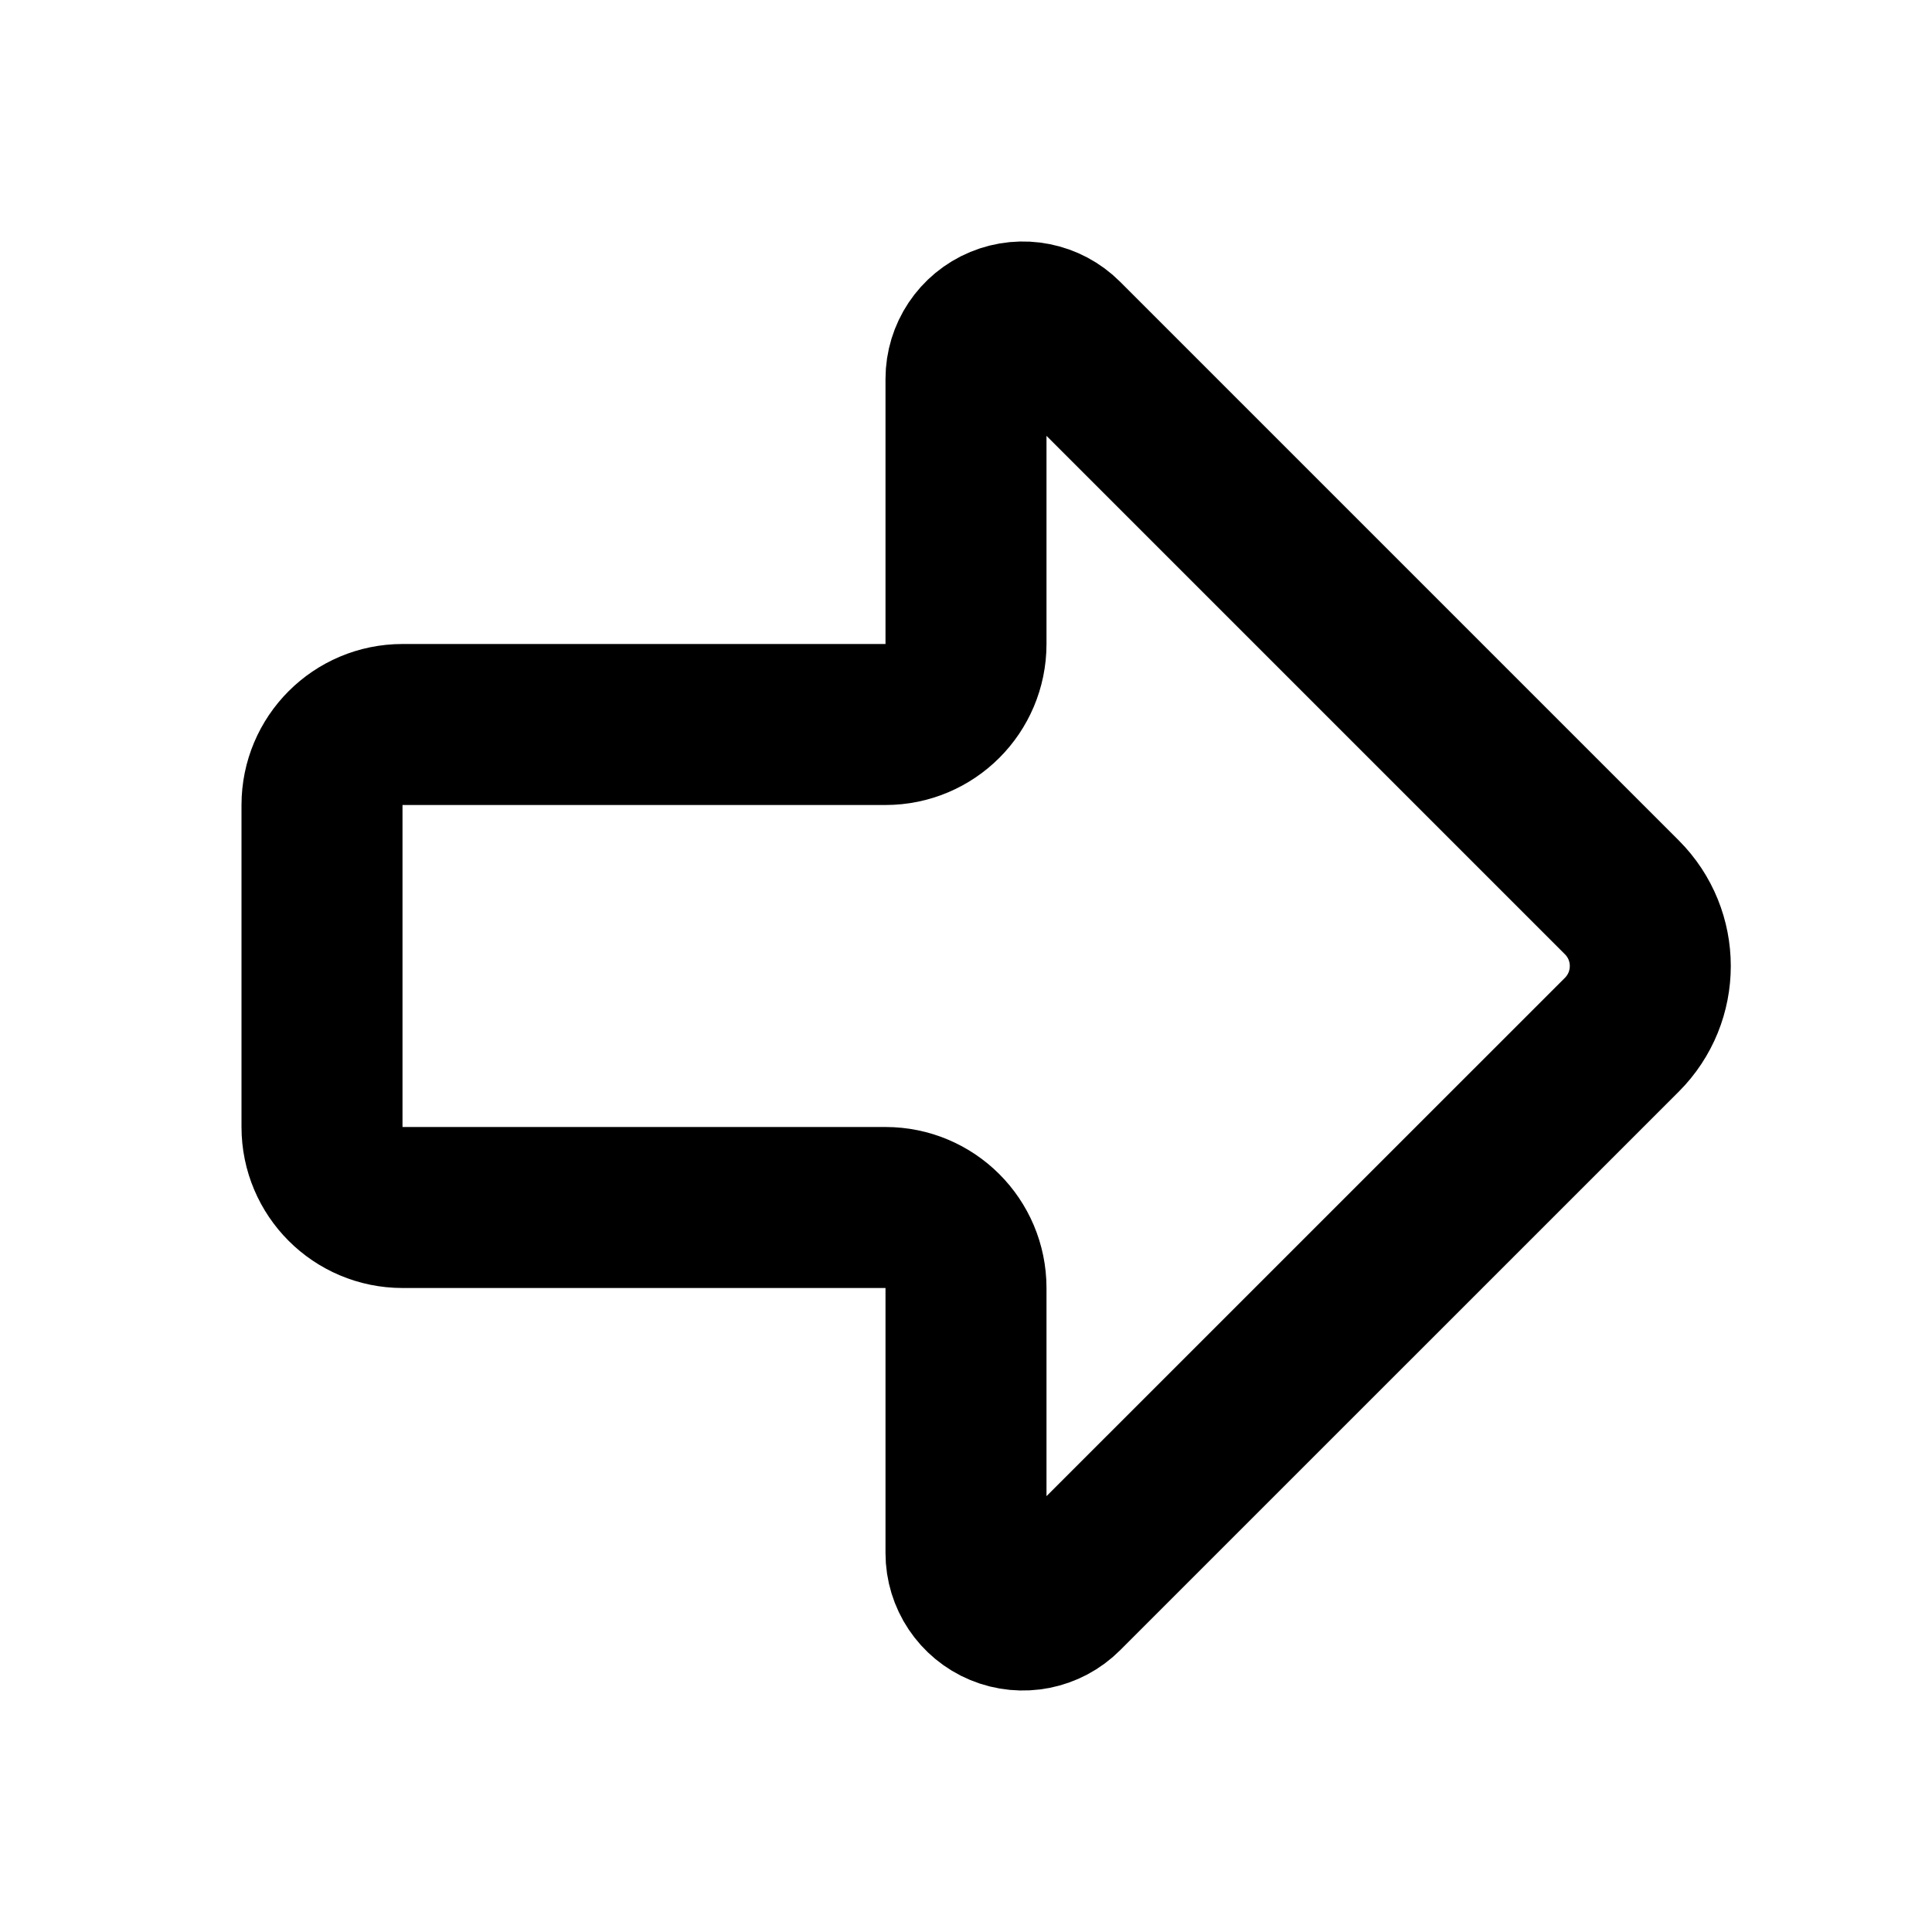
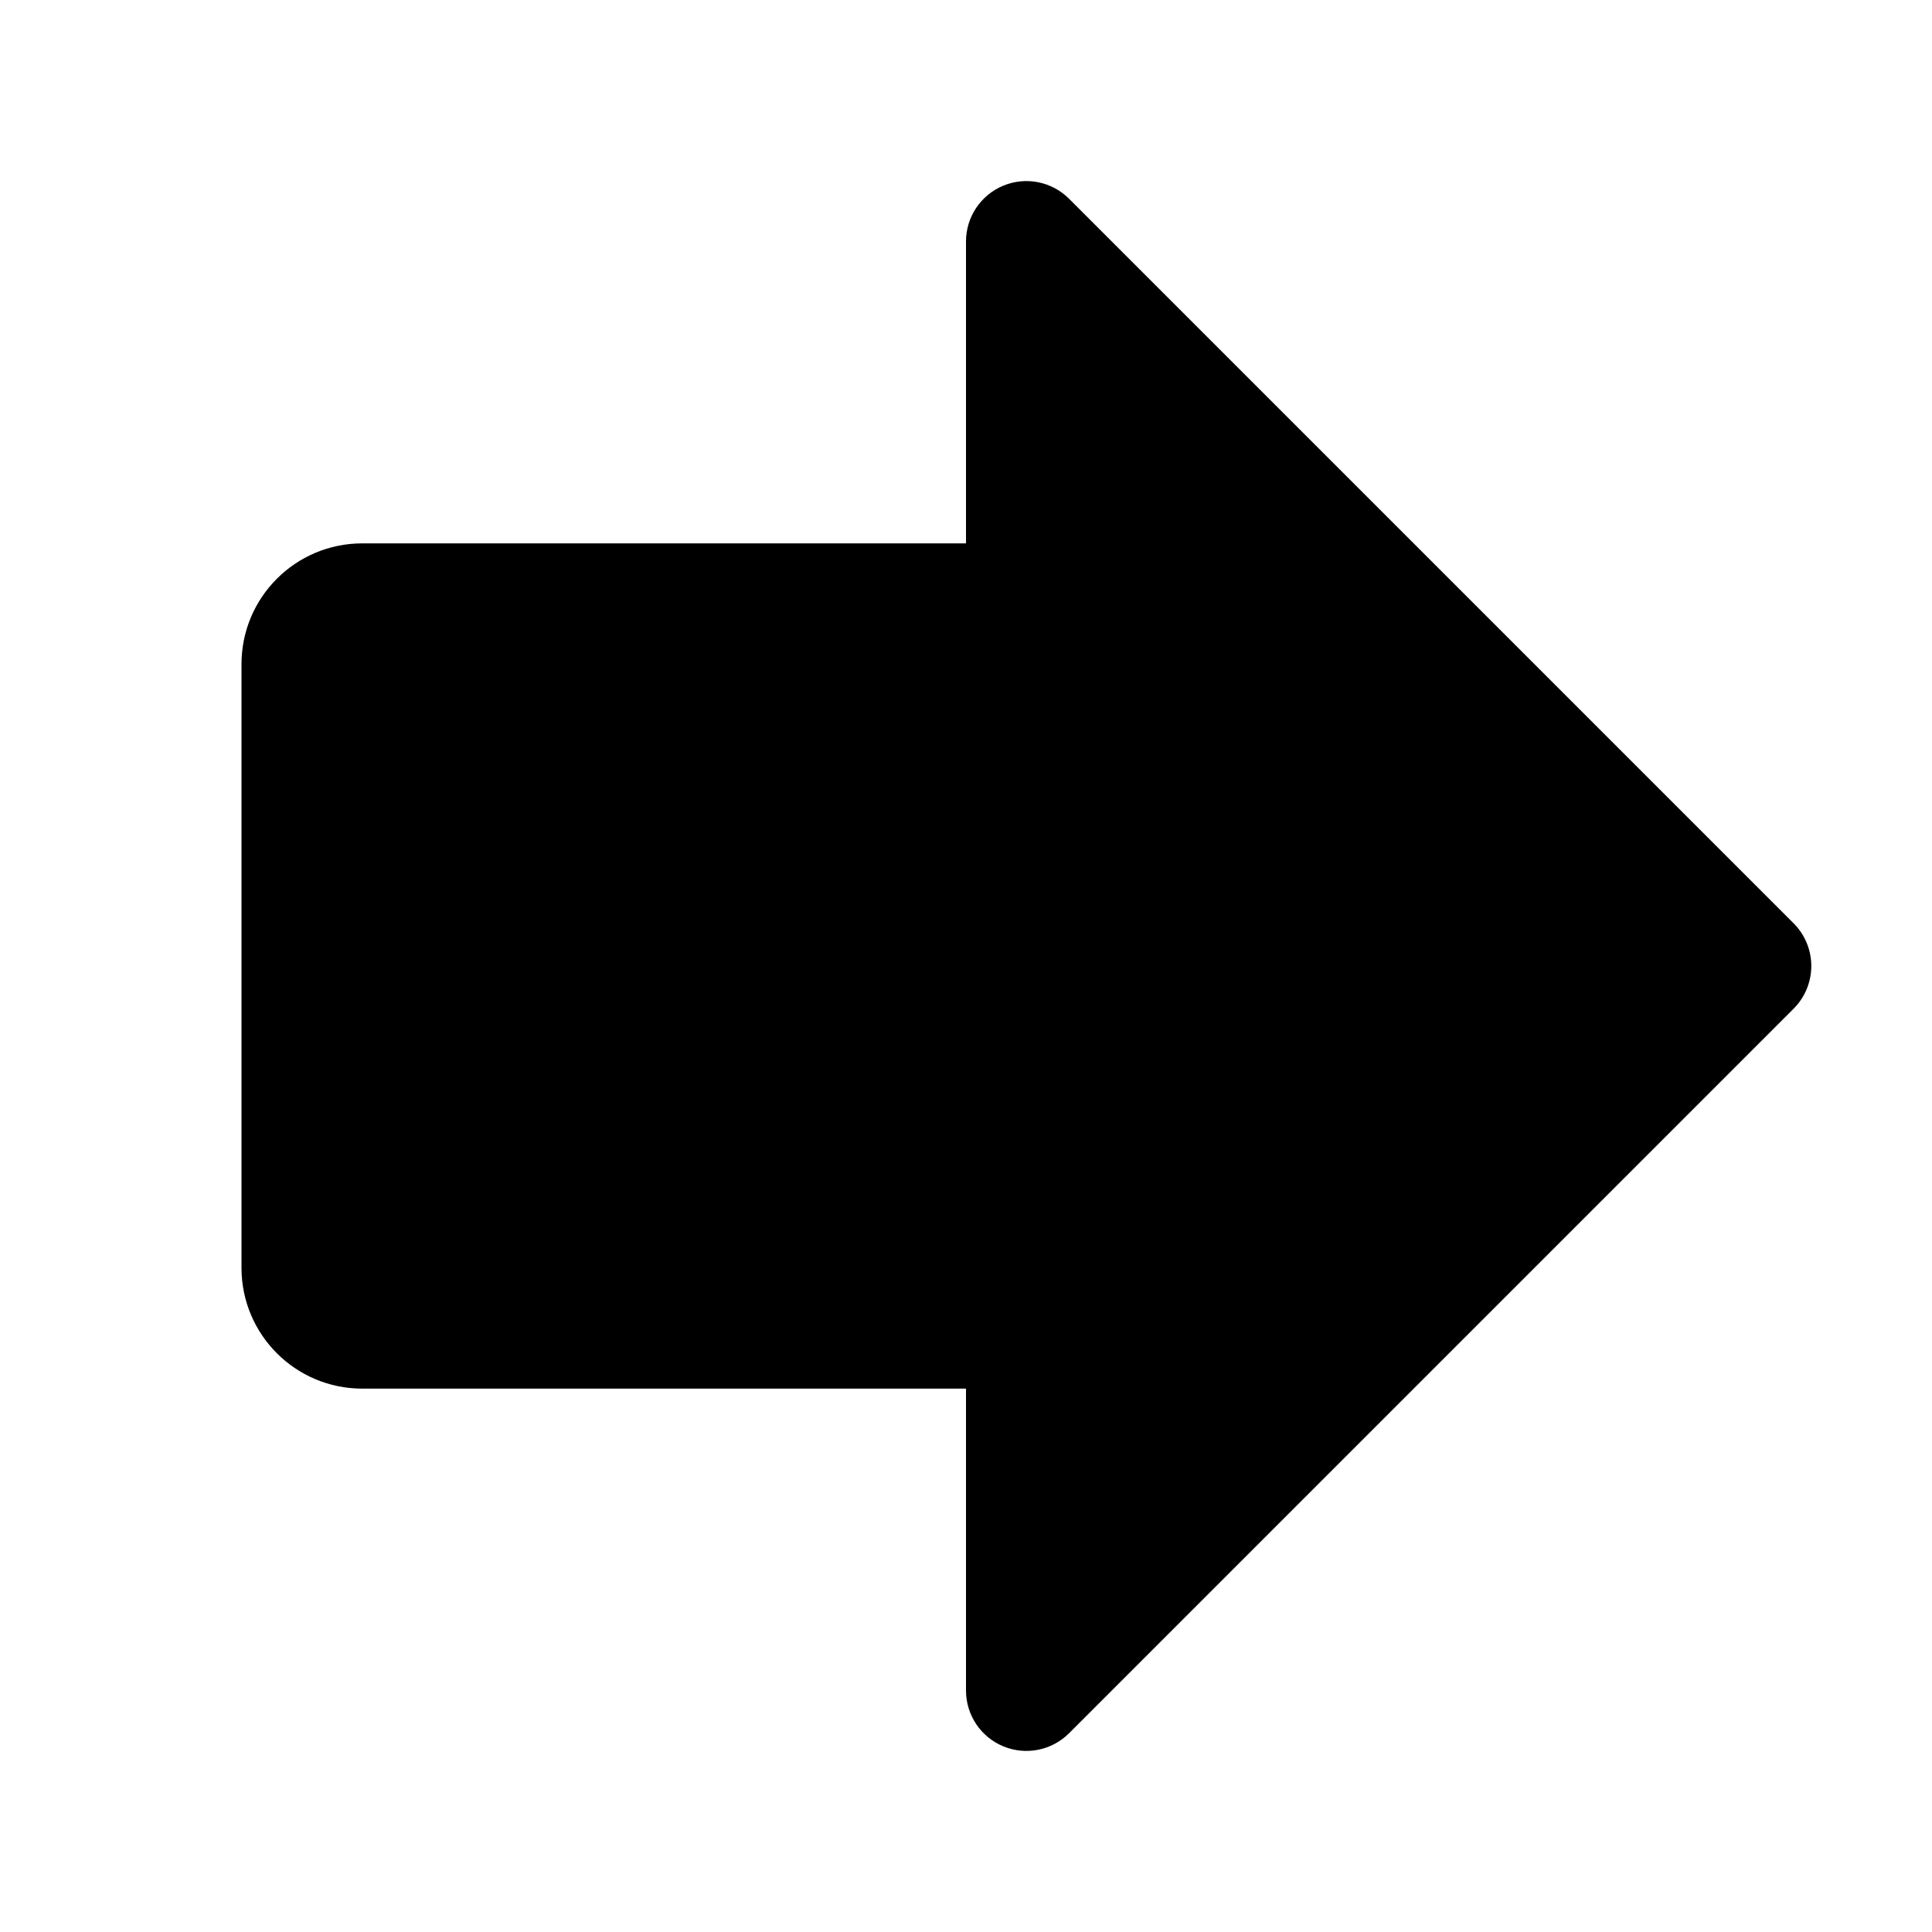
- <svg xmlns="http://www.w3.org/2000/svg" width="24" height="24" viewBox="0 0 24 24" fill="none" stroke="currentColor" stroke-width="2" stroke-linecap="round" stroke-linejoin="round" class="lucide lucide-arrow-big-right-icon lucide-arrow-big-right">
-   <path d="M13.207 19.793a.707.707 0 0 1-1.207-.5V16a1 1 0 0 0-1-1H5a1 1 0 0 1-1-1v-4a1 1 0 0 1 1-1h6a1 1 0 0 0 1-1V4.707a.707.707 0 0 1 1.207-.5l6.94 6.94a1.207 1.207 0 0 1 0 1.707z" />
+ <svg xmlns="http://www.w3.org/2000/svg" width="32" height="32" fill="#000000" viewBox="0 0 256 256">
+   <path d="M237.66,133.66l-96,96A8,8,0,0,1,128,224V184H48a16,16,0,0,1-16-16V88A16,16,0,0,1,48,72h80V32a8,8,0,0,1,13.66-5.66l96,96A8,8,0,0,1,237.66,133.66Z" />
</svg>
